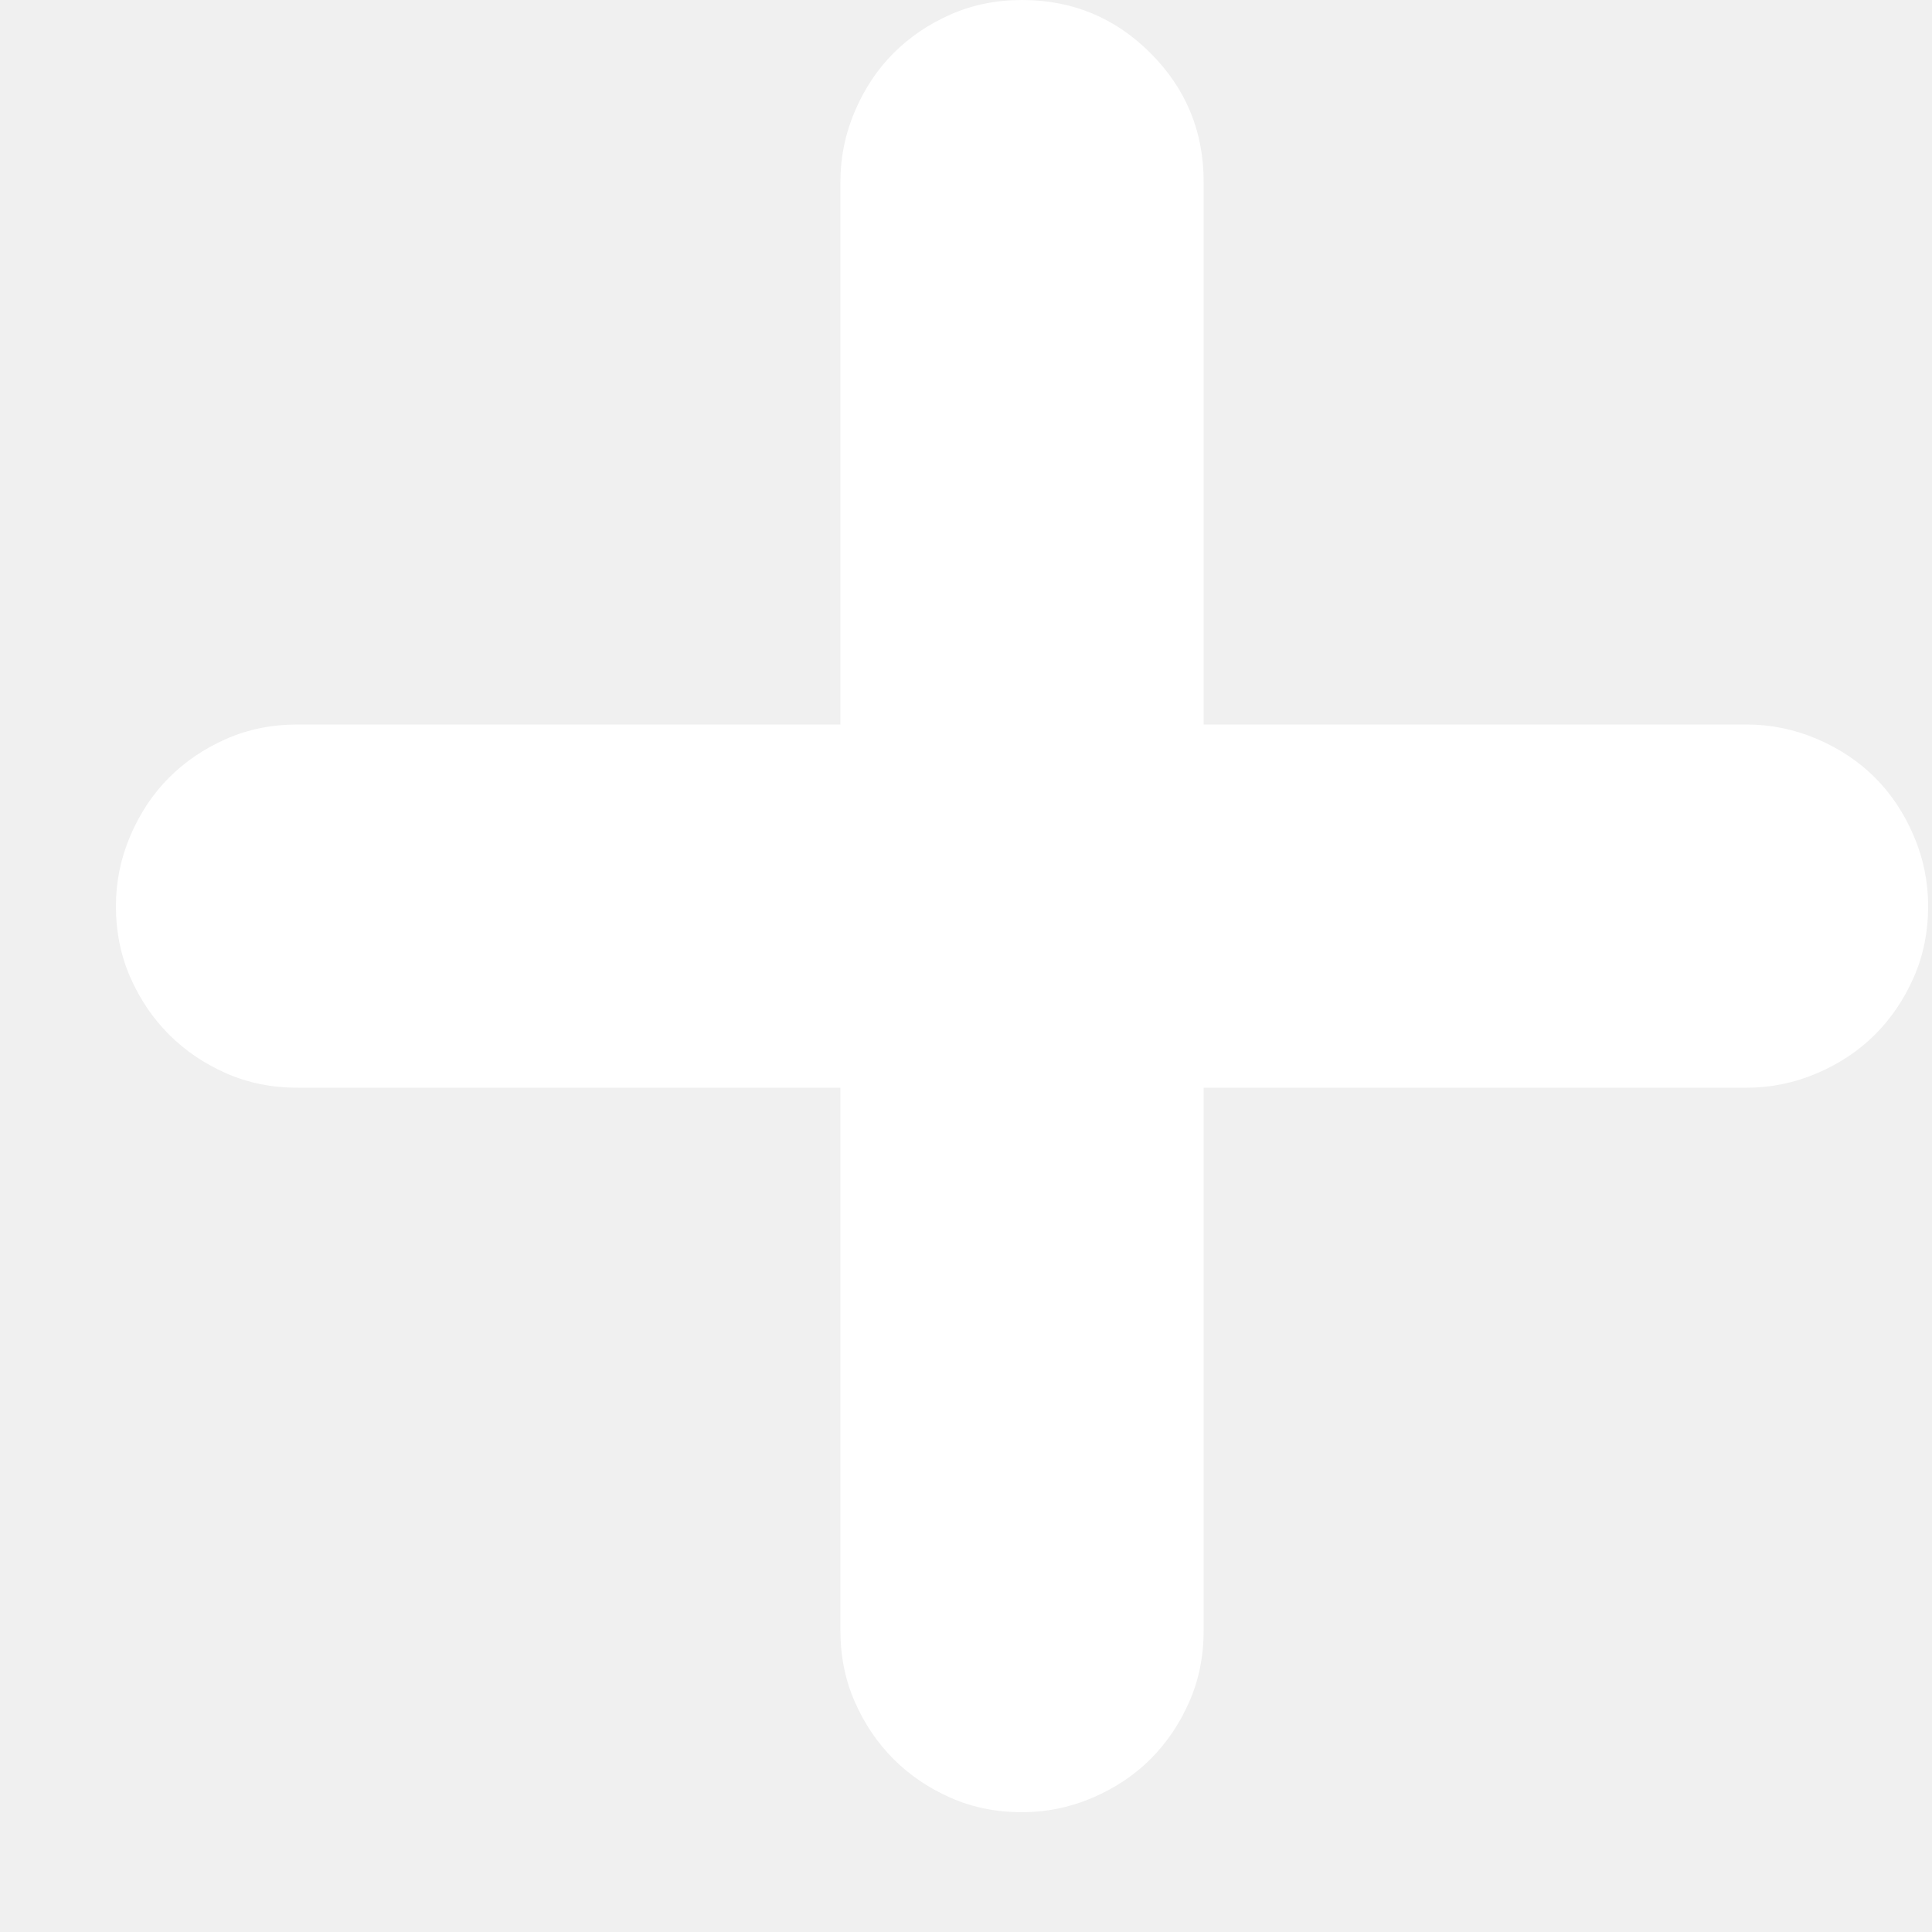
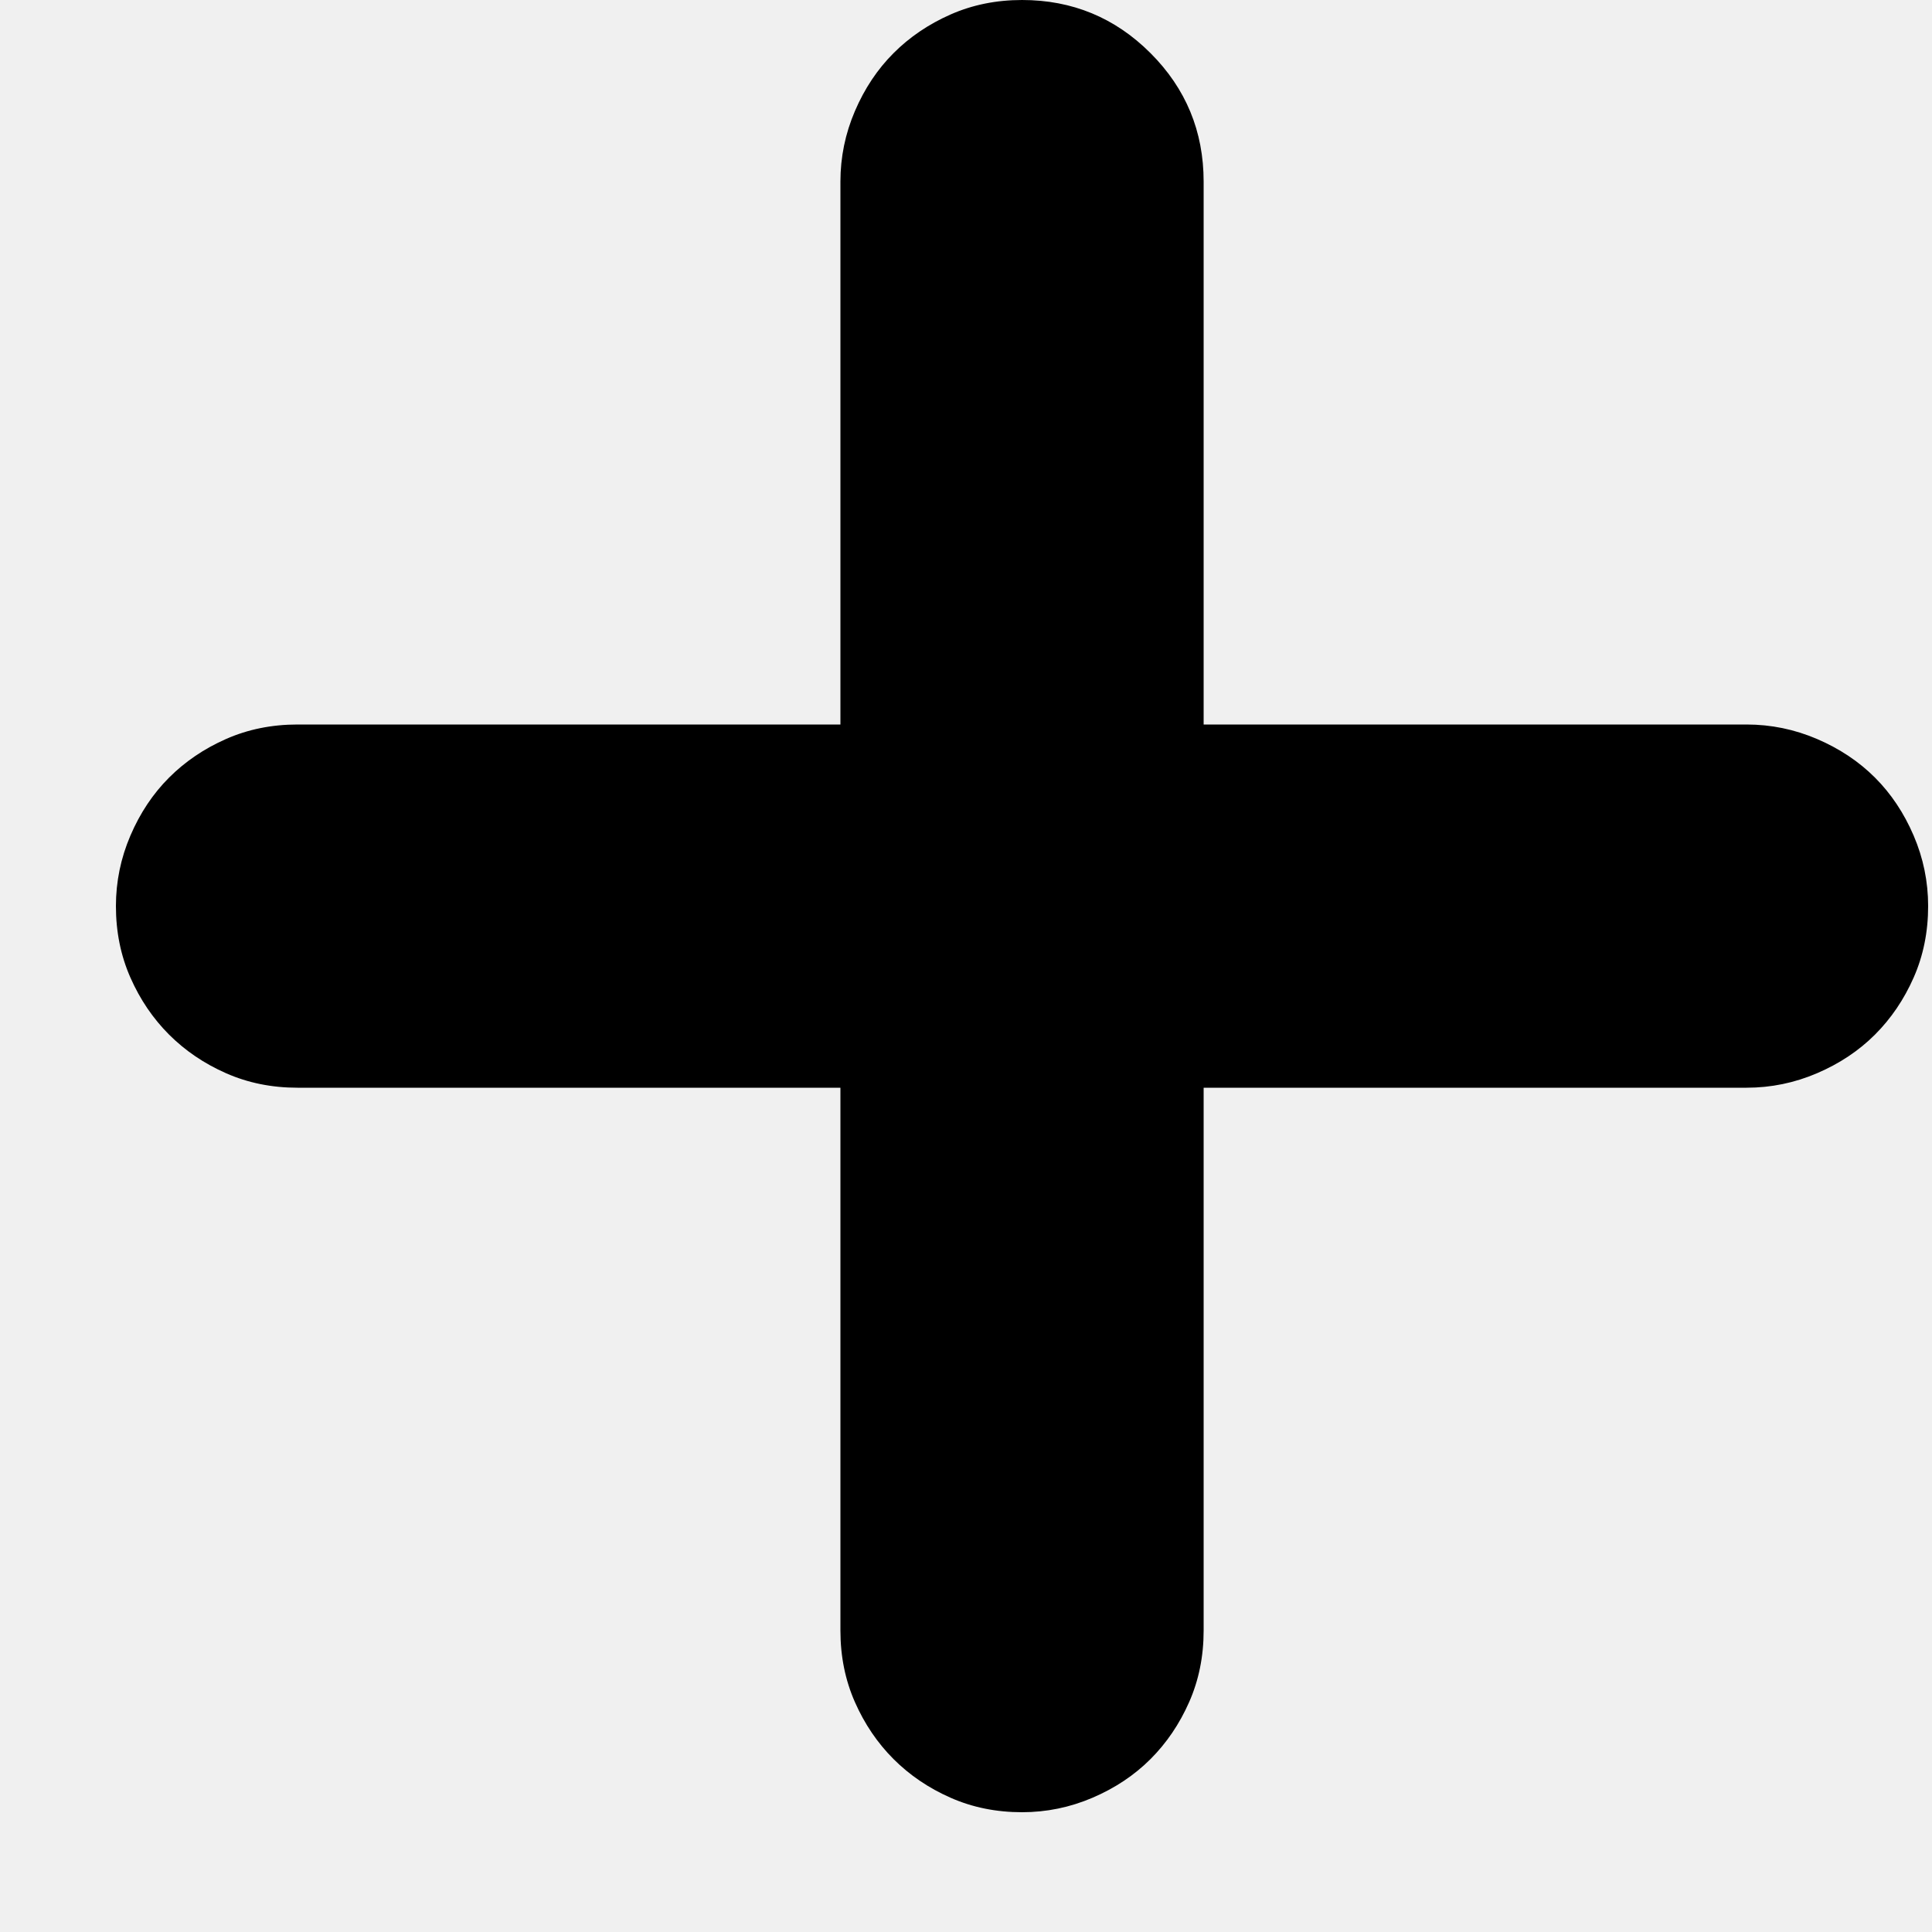
<svg xmlns="http://www.w3.org/2000/svg" t="1521193450908" class="icon" style="" viewBox="0 0 1024 1024" version="1.1" p-id="5297" width="64" height="64">
  <defs>
    <style type="text/css" />
  </defs>
-   <path d="M925.696 384q19.456 0 37.376 7.68t30.72 20.48 20.48 30.72 7.68 37.376q0 20.48-7.68 37.888t-20.48 30.208-30.72 20.48-37.376 7.68l-287.744 0 0 287.744q0 20.48-7.68 37.888t-20.48 30.208-30.72 20.48-37.376 7.68q-20.48 0-37.888-7.68t-30.208-20.48-20.48-30.208-7.68-37.888l0-287.744-287.744 0q-20.48 0-37.888-7.68t-30.208-20.48-20.48-30.208-7.68-37.888q0-19.456 7.68-37.376t20.48-30.72 30.208-20.48 37.888-7.68l287.744 0 0-287.744q0-19.456 7.68-37.376t20.48-30.72 30.208-20.48 37.888-7.68q39.936 0 68.096 28.16t28.16 68.096l0 287.744 287.744 0z" p-id="5298" fill="#ffffff" />
+   <path d="M925.696 384q19.456 0 37.376 7.68t30.72 20.48 20.48 30.72 7.68 37.376q0 20.48-7.68 37.888t-20.48 30.208-30.72 20.48-37.376 7.68l-287.744 0 0 287.744q0 20.48-7.68 37.888t-20.48 30.208-30.72 20.48-37.376 7.68q-20.48 0-37.888-7.68t-30.208-20.48-20.48-30.208-7.68-37.888l0-287.744-287.744 0q-20.48 0-37.888-7.68t-30.208-20.48-20.48-30.208-7.68-37.888q0-19.456 7.68-37.376t20.48-30.72 30.208-20.48 37.888-7.68l287.744 0 0-287.744q0-19.456 7.68-37.376t20.48-30.72 30.208-20.48 37.888-7.68q39.936 0 68.096 28.16t28.16 68.096l0 287.744 287.744 0z" p-id="5298" />
</svg>
